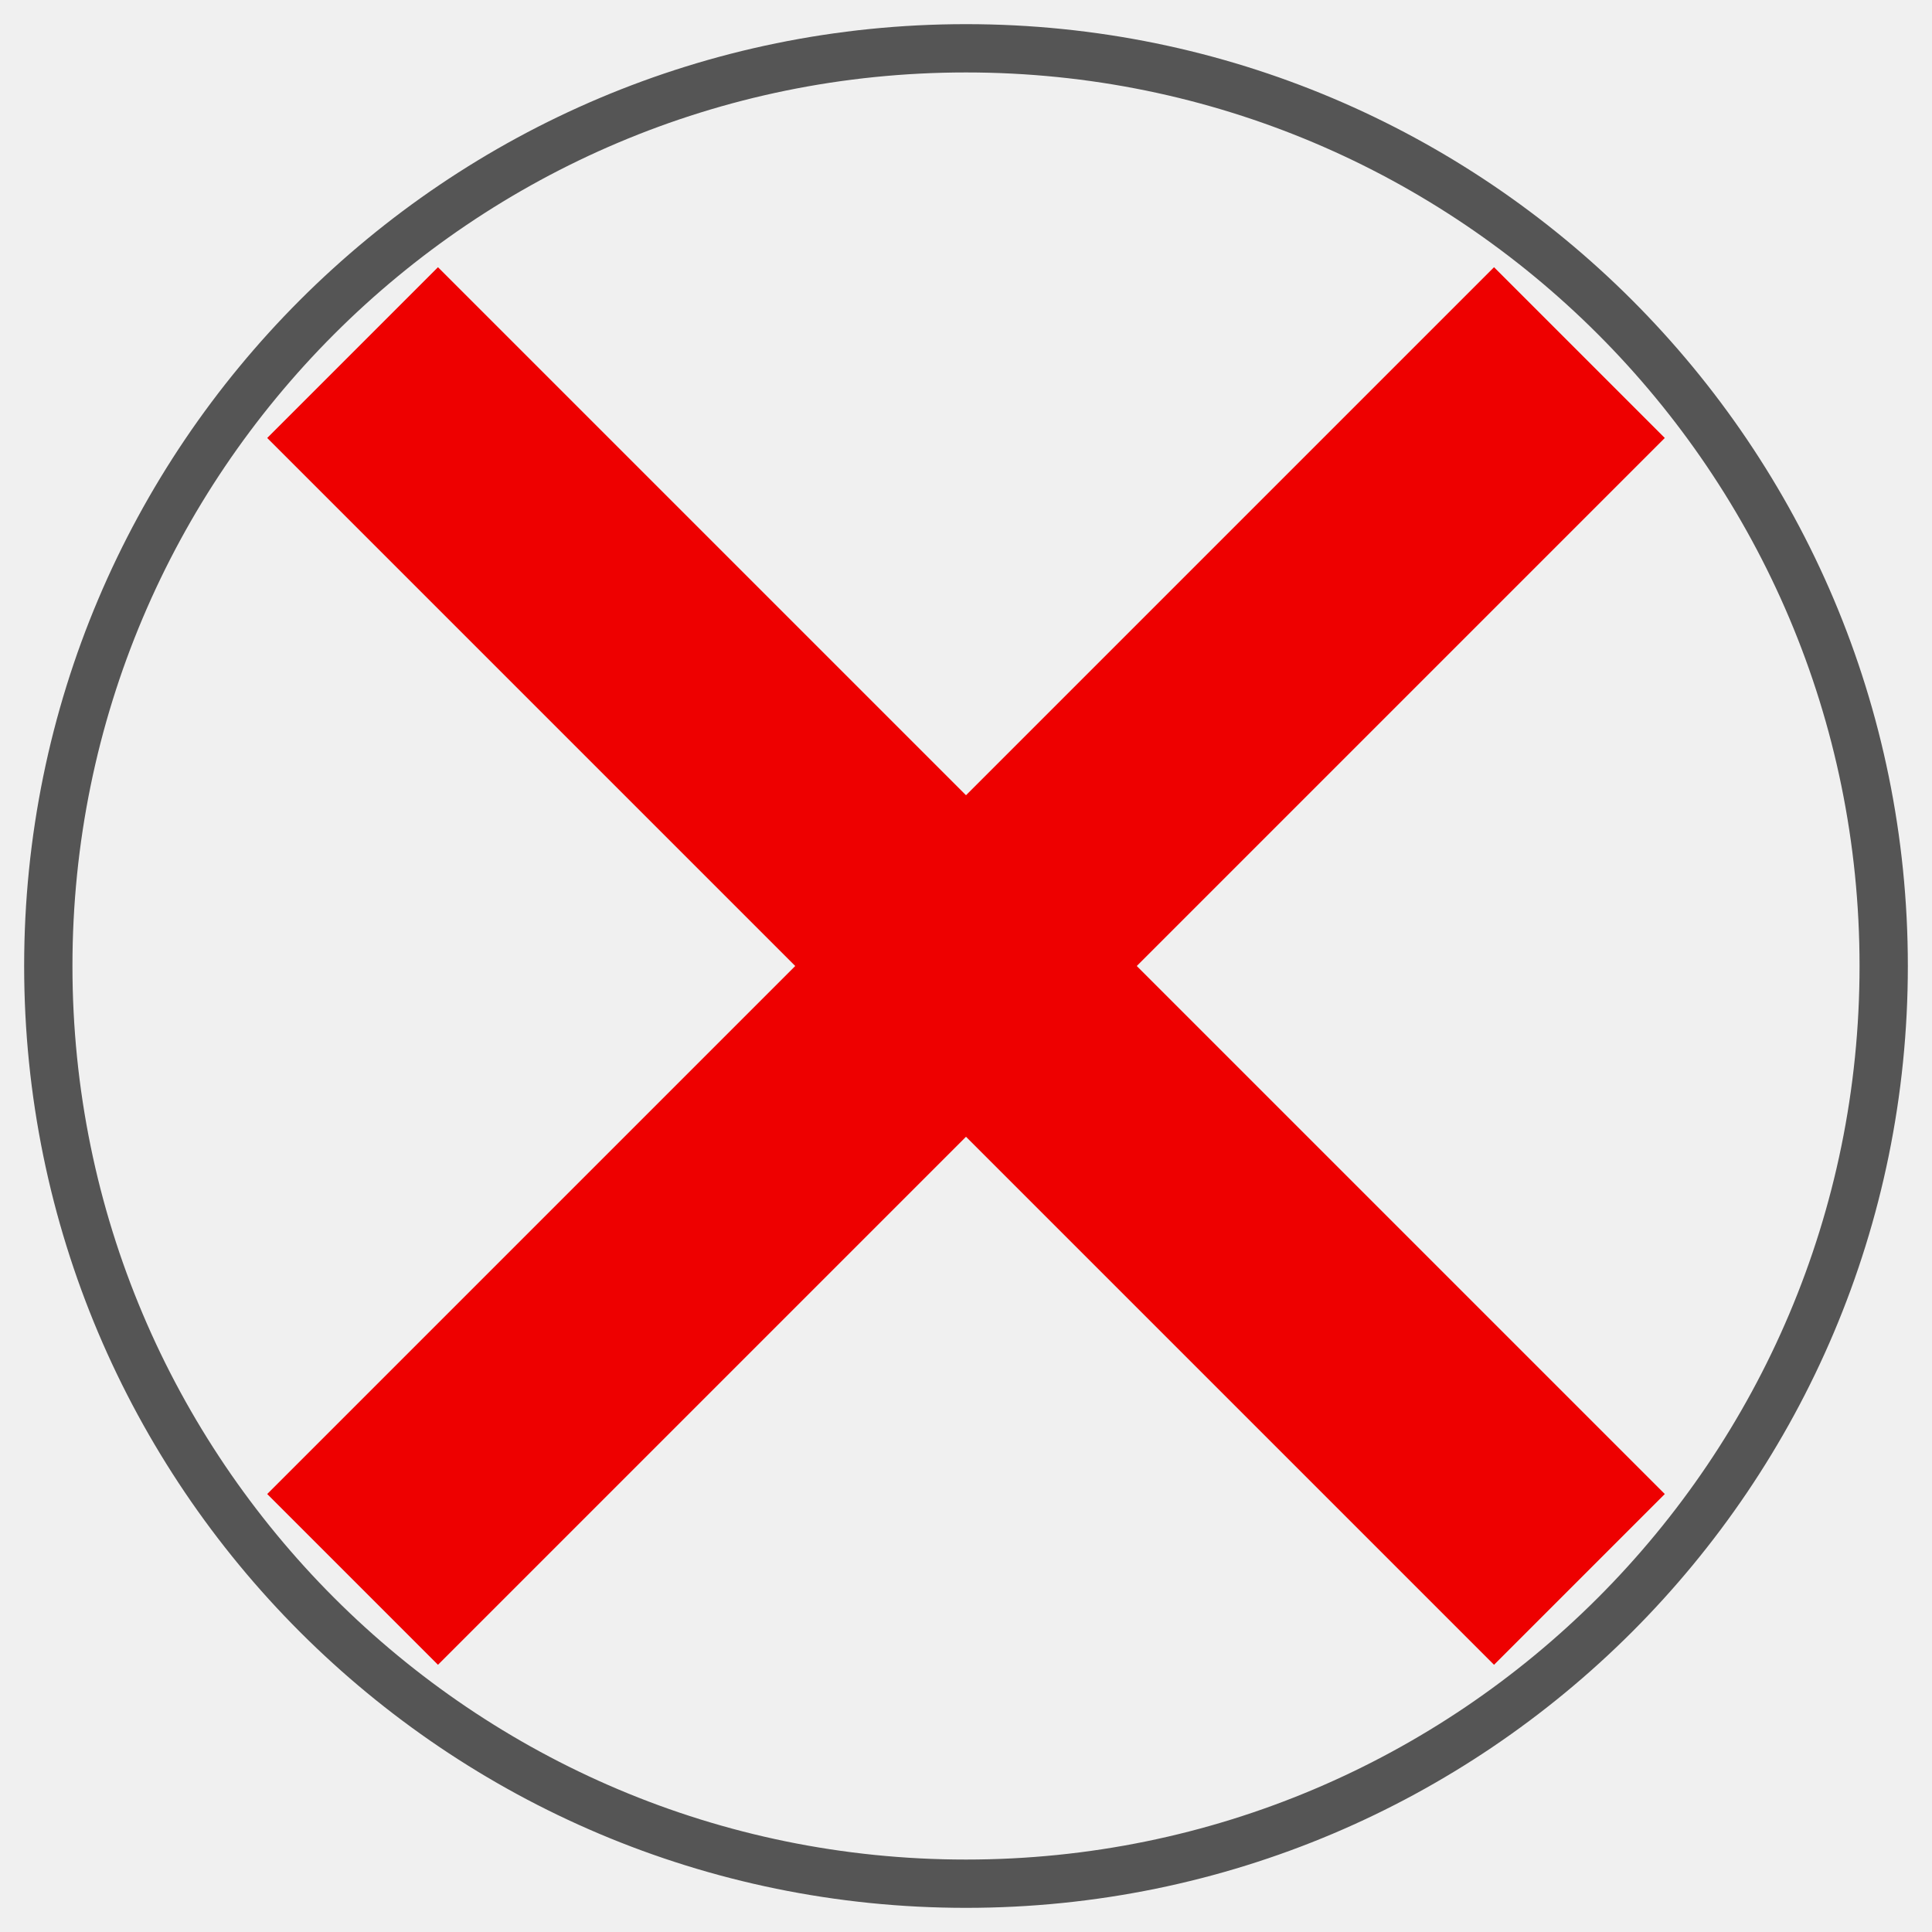
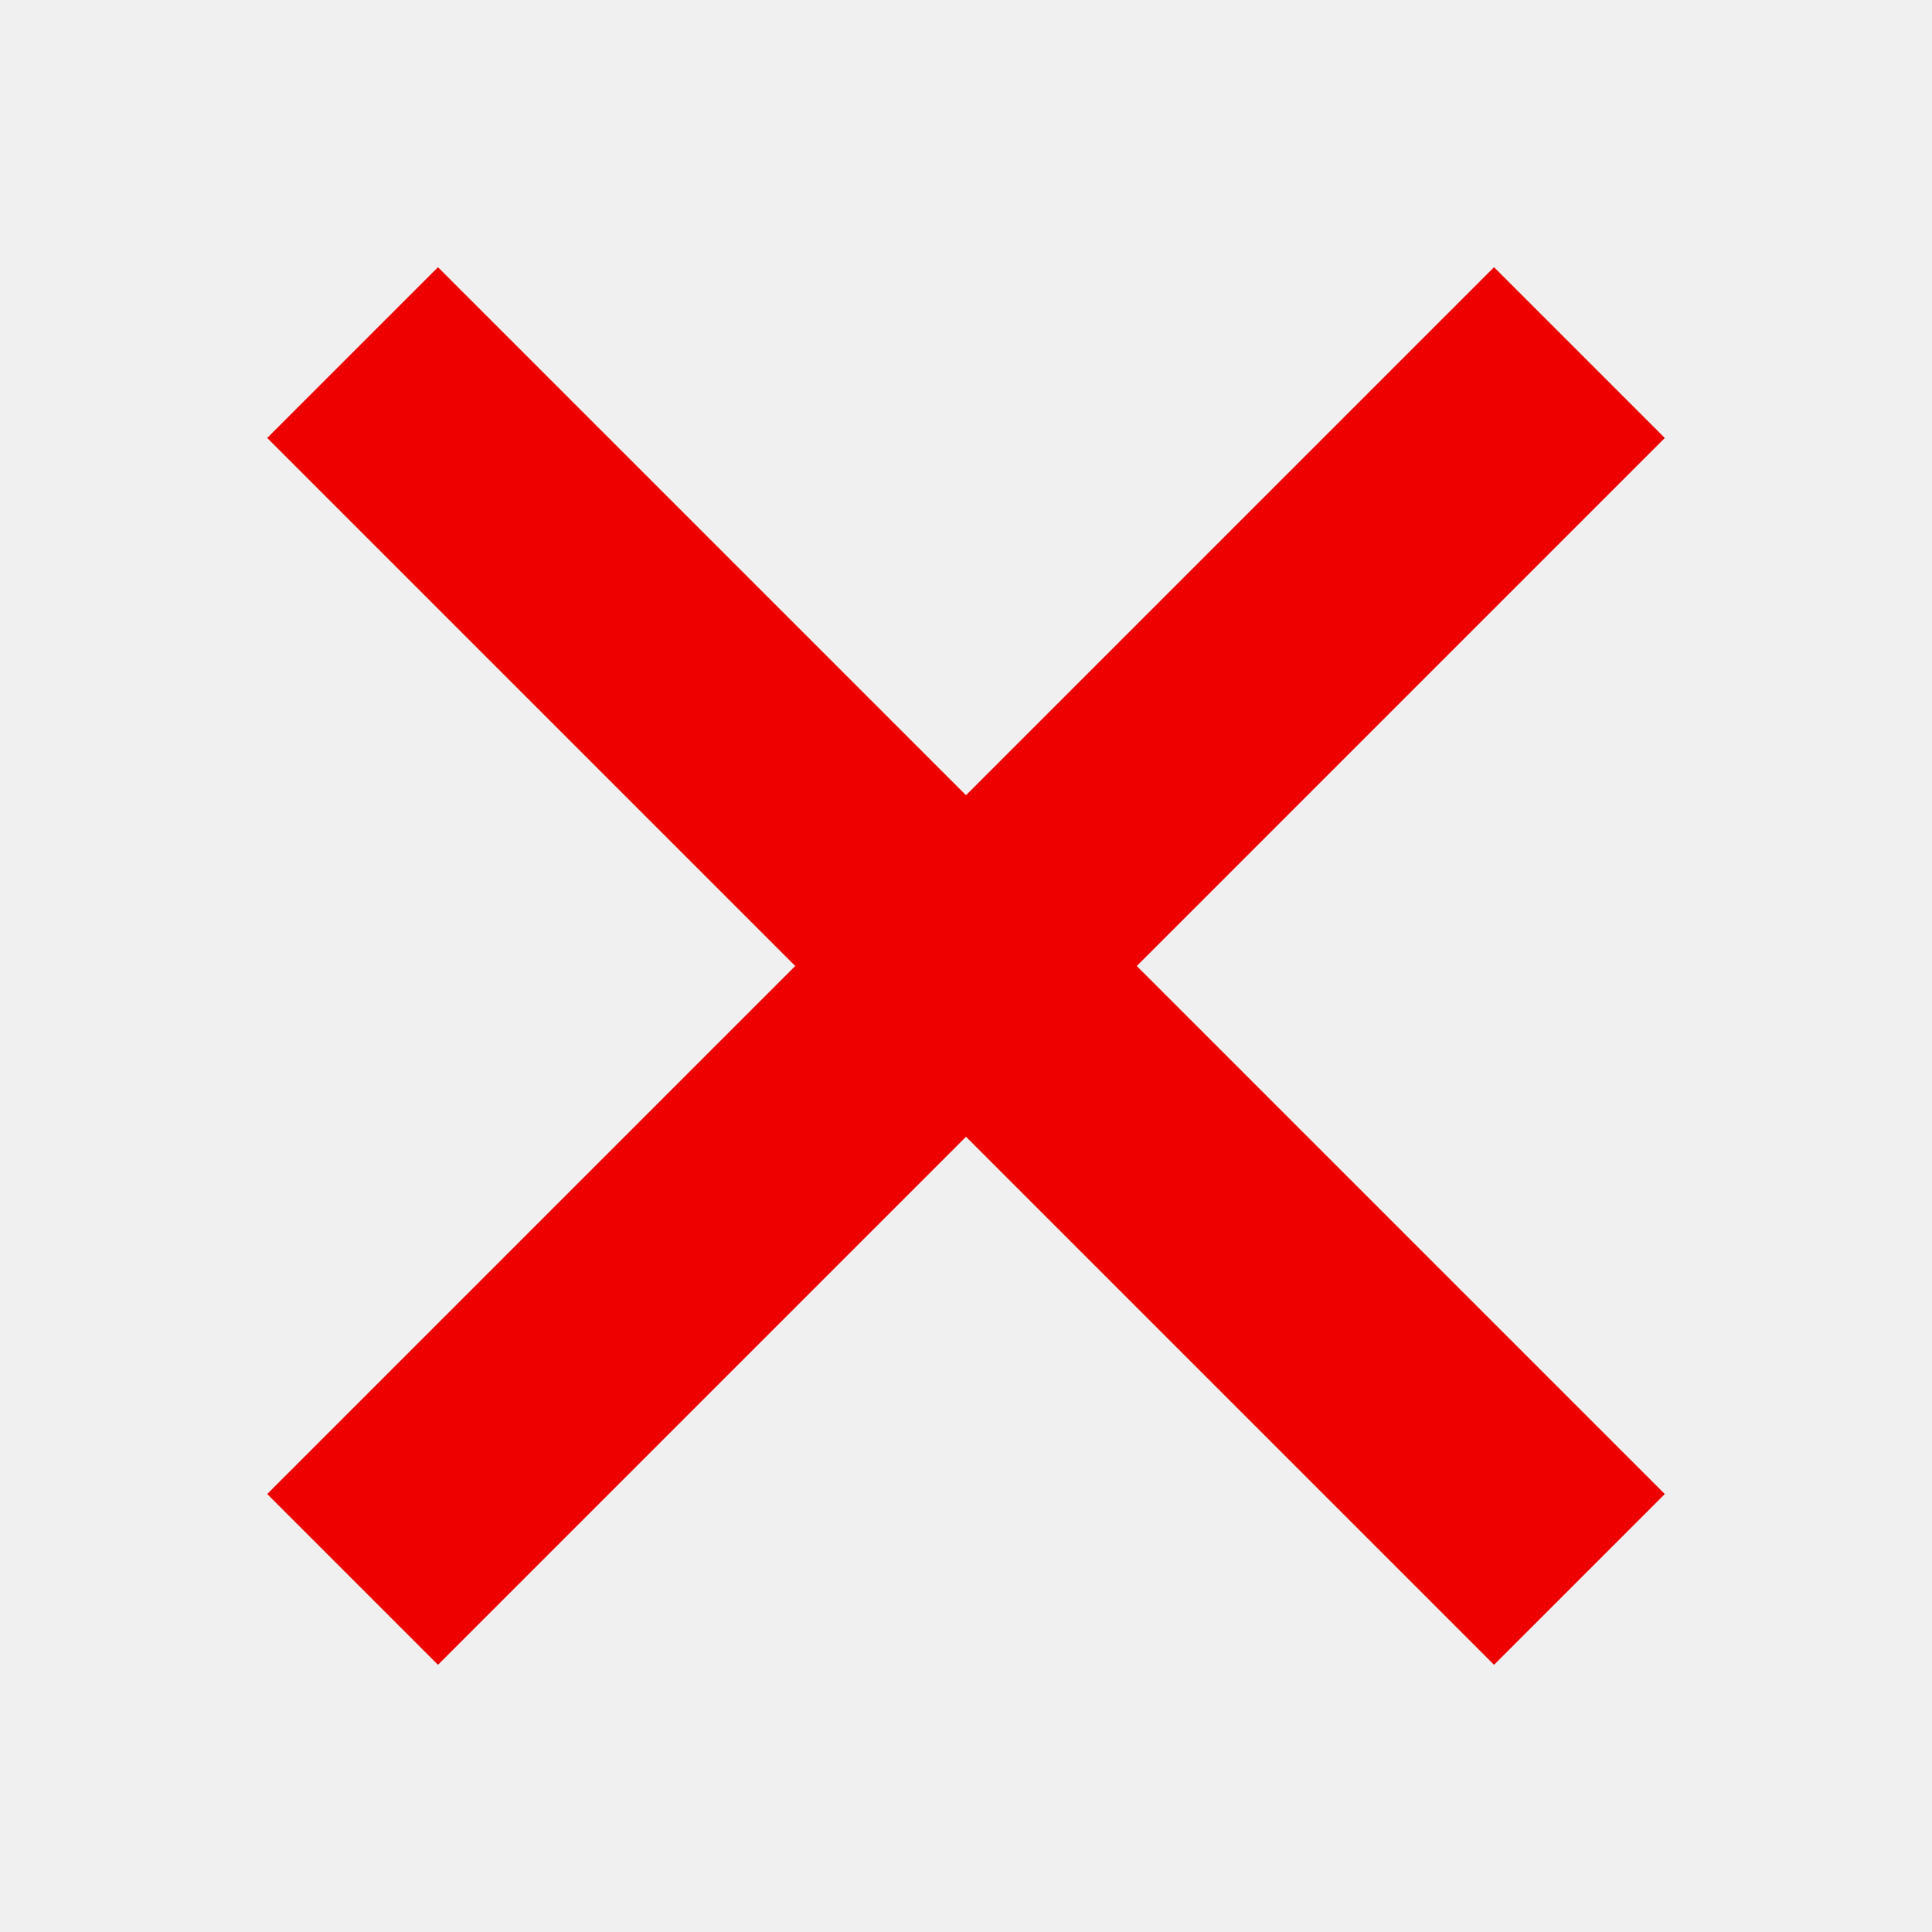
<svg xmlns="http://www.w3.org/2000/svg" width="400" height="400" viewBox="-200 -200 400 400" preserveAspectRatio="xMinYMin meet">
-   <circle cx="0" cy="0" r="190" style="stroke-width:10;stroke:#555;fill:none;" />
  <circle cx="0" cy="0" r="180" style="stroke-width:10;stroke:#aaa;opacity:0;fill:#fff;" />
-   <circle cx="0" cy="0" r="20" style="stroke-width:1;stroke:#000;fill:#555;" />
  <path d="M-127,127 L127,-127" style="stroke:#e00;stroke-width:50;" />
  <path d="M-127,-127 L127,127" style="stroke:#e00;stroke-width:50;" />
</svg>
